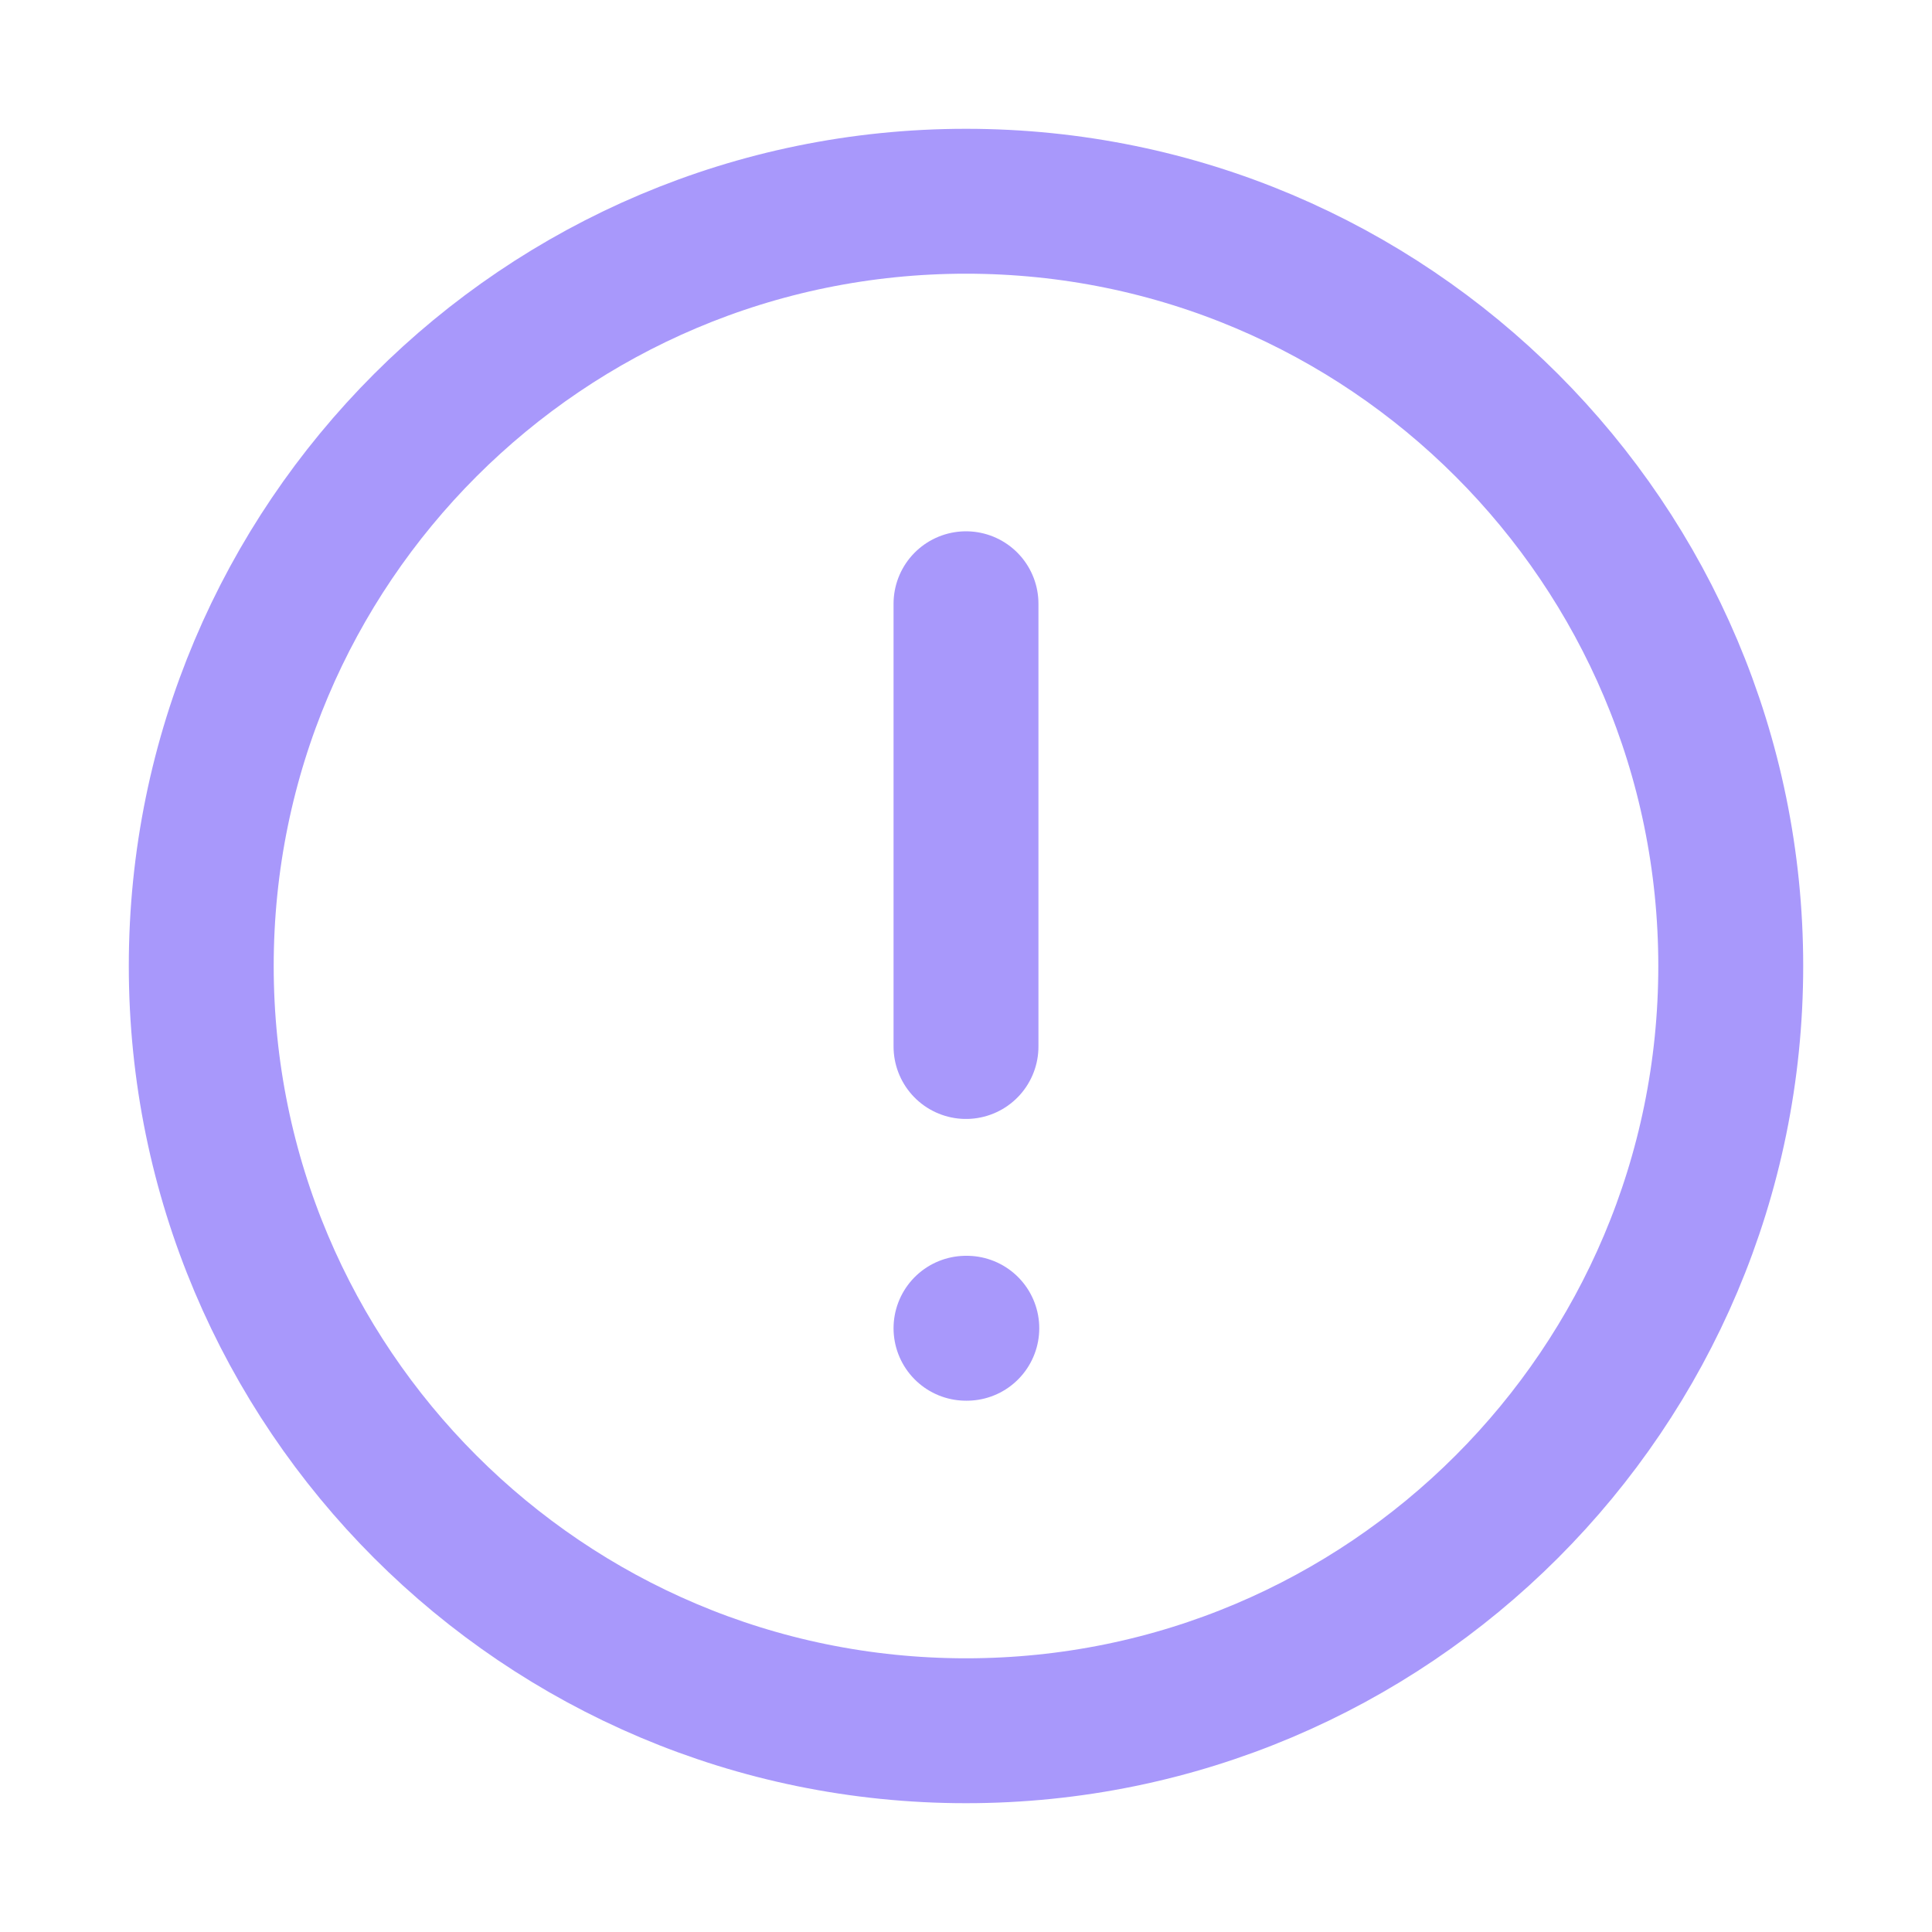
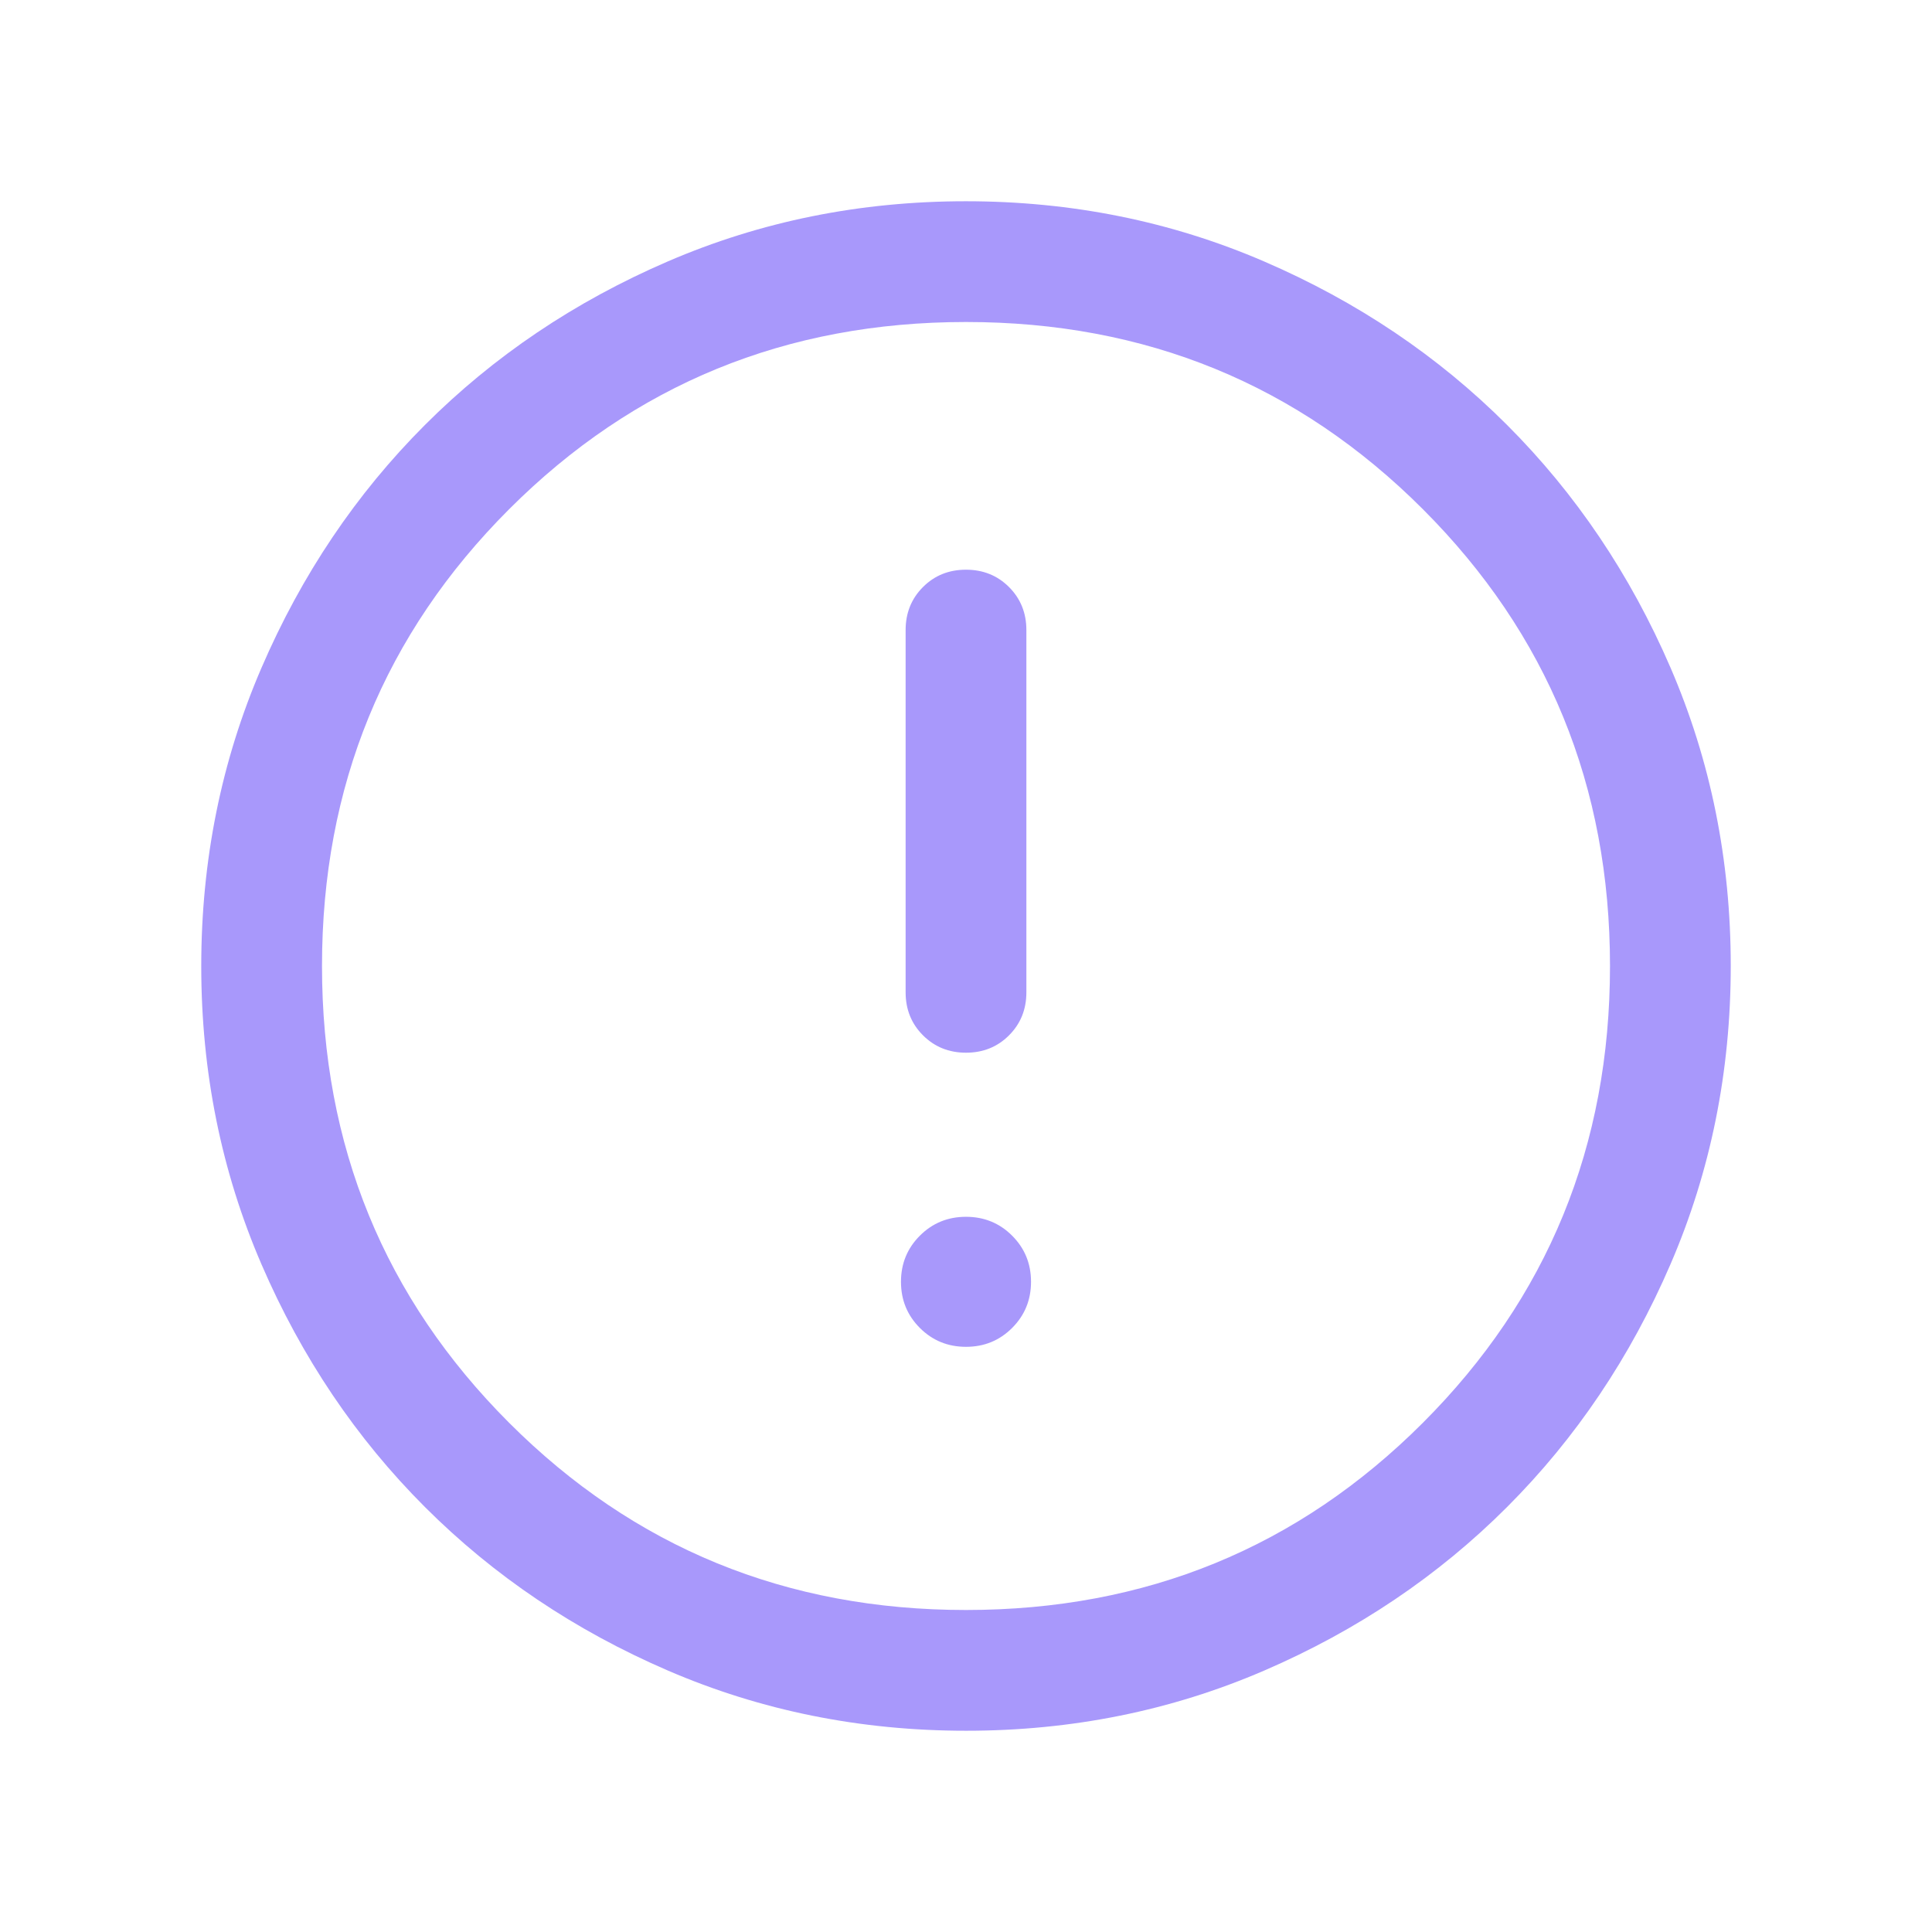
- <svg xmlns="http://www.w3.org/2000/svg" viewBox="0 0 24 24" fill="none" stroke="#A898FB" stroke-width="1.8" stroke-linecap="round" stroke-linejoin="round">
-   <circle cx="12" cy="12" r="9.5" />
-   <path d="M12 7.5v5.5" />
-   <path d="M12 16.5h.01" />
+ <svg xmlns="http://www.w3.org/2000/svg" fill="#A898FB" width="24" height="24" viewBox="0 -960 960 960">
+   <path d="M502.92-300.15q9.39-9.39 9.39-22.93T502.92-346q-9.38-9.38-22.92-9.38-13.54 0-22.92 9.38-9.39 9.38-9.39 22.92 0 13.54 9.39 22.93 9.38 9.38 22.92 9.38 13.54 0 22.92-9.38Zm-1.54-145.4q8.62-8.62 8.62-21.37v-180q0-12.75-8.63-21.38-8.63-8.62-21.38-8.62-12.76 0-21.37 8.62-8.62 8.63-8.62 21.38v180q0 12.75 8.63 21.37 8.63 8.63 21.38 8.63 12.76 0 21.37-8.63ZM480.07-100q-78.84 0-148.21-29.92t-120.68-81.21q-51.31-51.29-81.25-120.63Q100-401.1 100-479.93q0-78.84 29.92-148.21t81.21-120.68q51.29-51.31 120.63-81.25Q401.1-860 479.93-860q78.84 0 148.21 29.92t120.68 81.21q51.31 51.29 81.25 120.63Q860-558.9 860-480.07q0 78.84-29.92 148.21t-81.21 120.68q-51.29 51.31-120.63 81.25Q558.9-100 480.07-100Zm-.07-60q134 0 227-93t93-227q0-134-93-227t-227-93q-134 0-227 93t-93 227q0 134 93 227t227 93Zm0-320Z" />
</svg>
